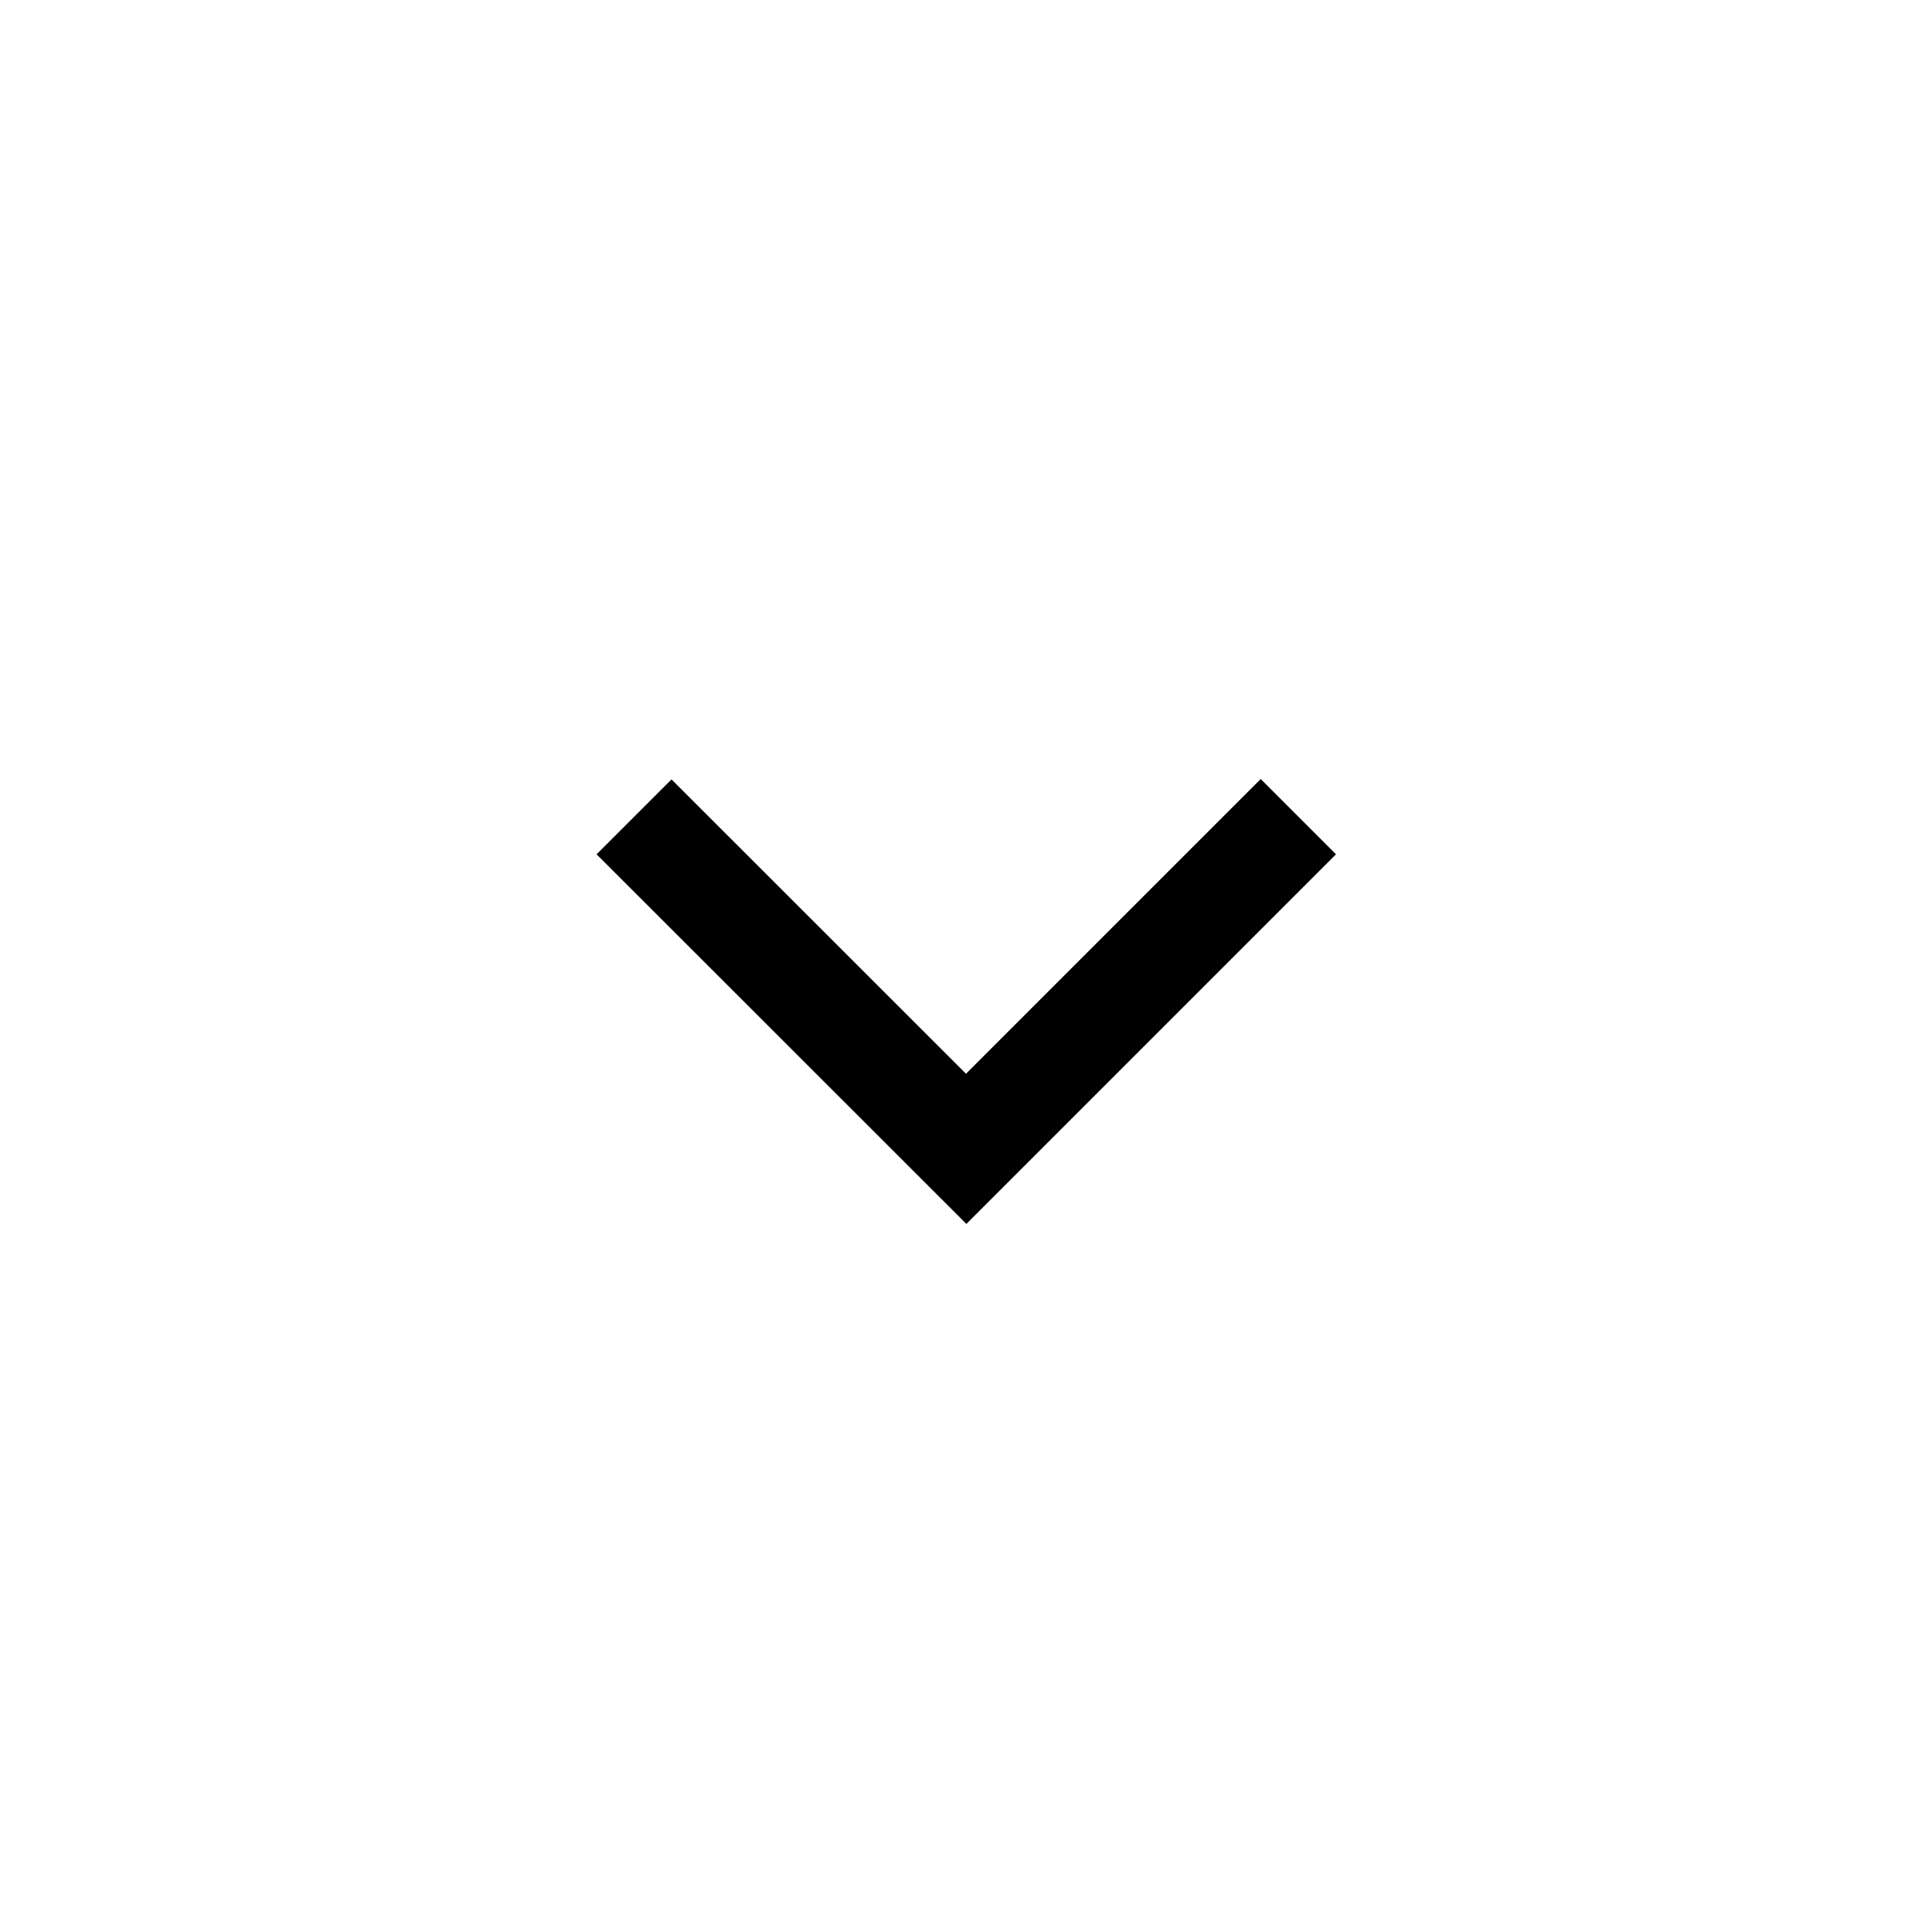
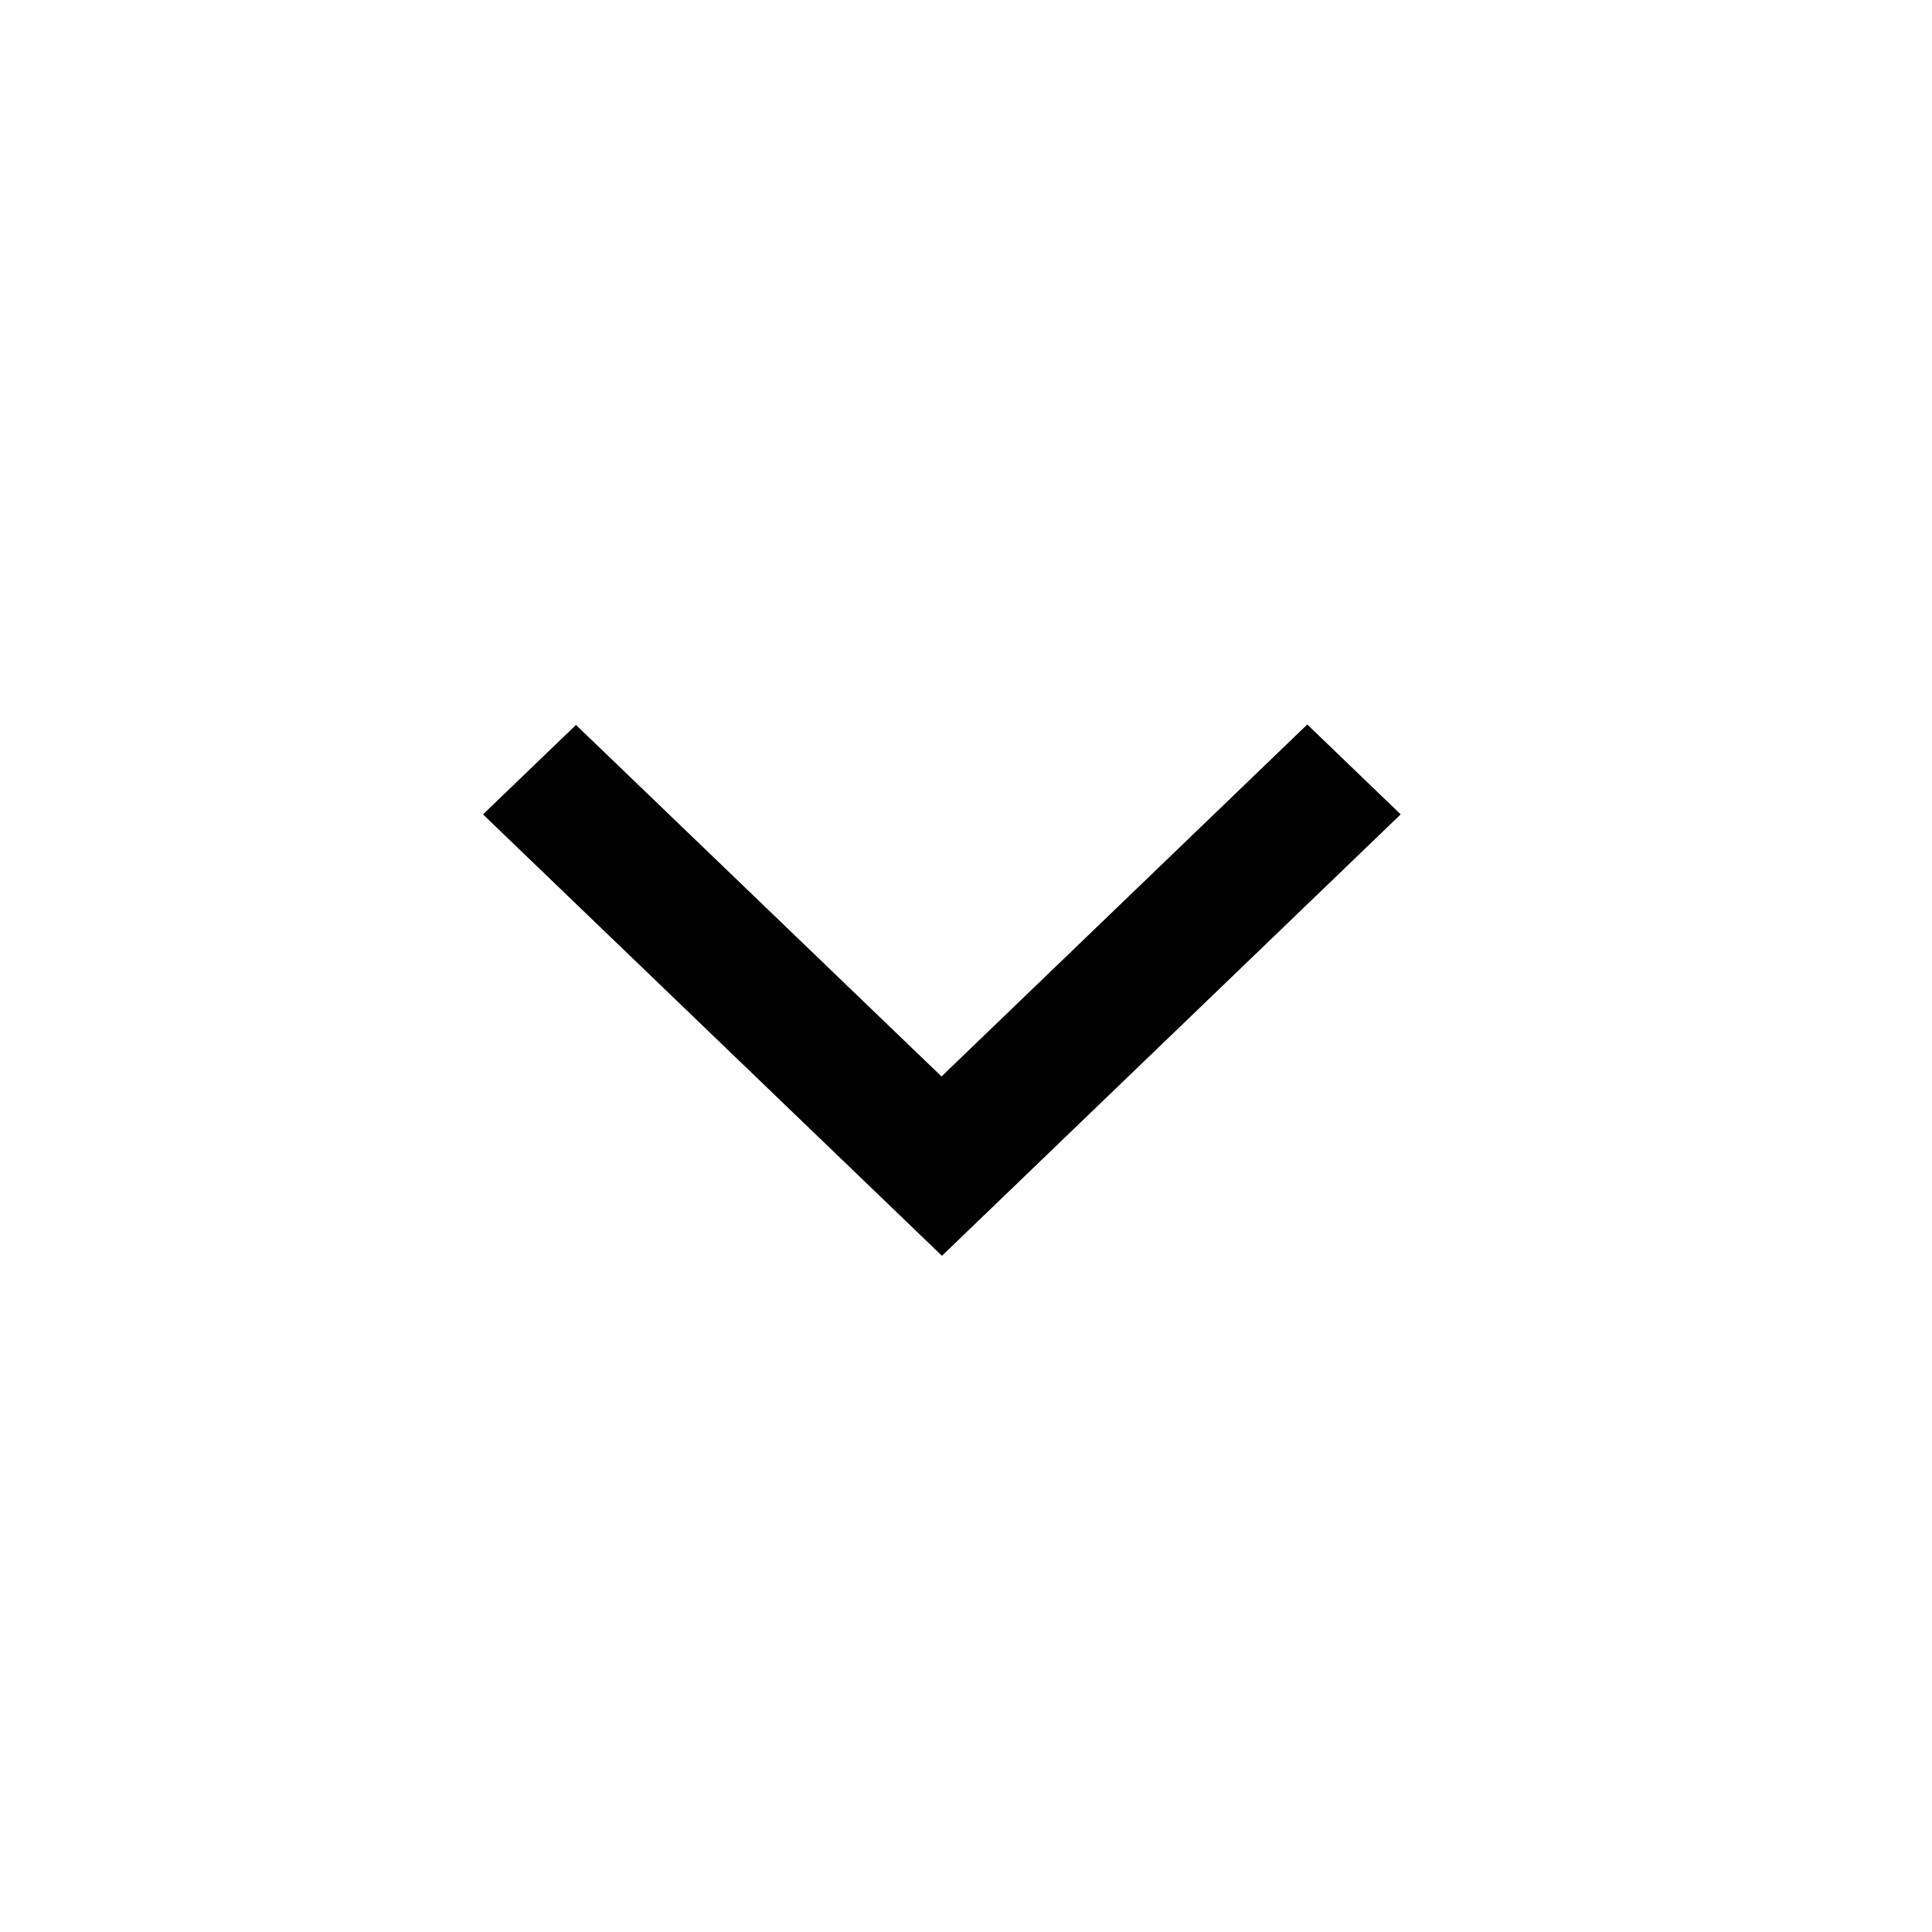
- <svg xmlns="http://www.w3.org/2000/svg" version="1.1" id="Layer_1" x="0px" y="0px" viewBox="0 0 1024 1024" enable-background="new 0 0 1024 1024" xml:space="preserve">
-   <path d="M316.2,452.8l39.7-39.7l156.1,156l156.2-156.2l39.9,39.9L512.2,648.7l0,0l0,0L316.2,452.8z" />
+ <svg xmlns="http://www.w3.org/2000/svg" width="40px" height="40px" viewBox="0 0 40 40" version="1.1">
+   <defs />
+   <g id="__icons" stroke="none" stroke-width="1" fill-rule="evenodd">
+     <g id="down">
+       <path d="M10,16.861 L11.925,15.009 L19.493,22.287 L27.066,15 L29,16.861 L19.502,26 L10,16.861 L10,16.861 Z" />
+     </g>
+   </g>
</svg>
